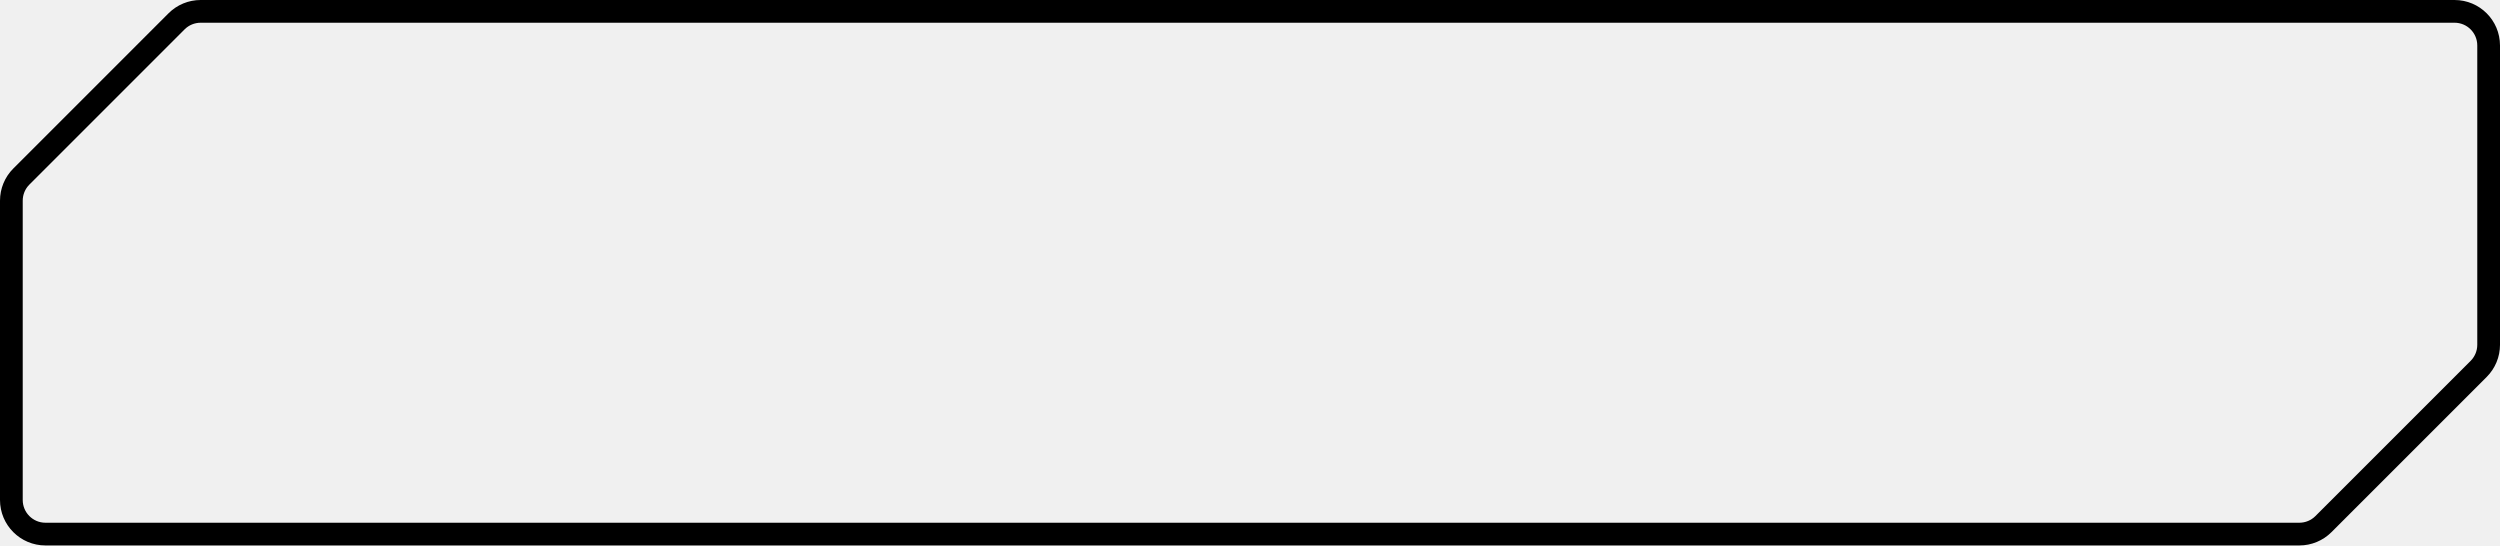
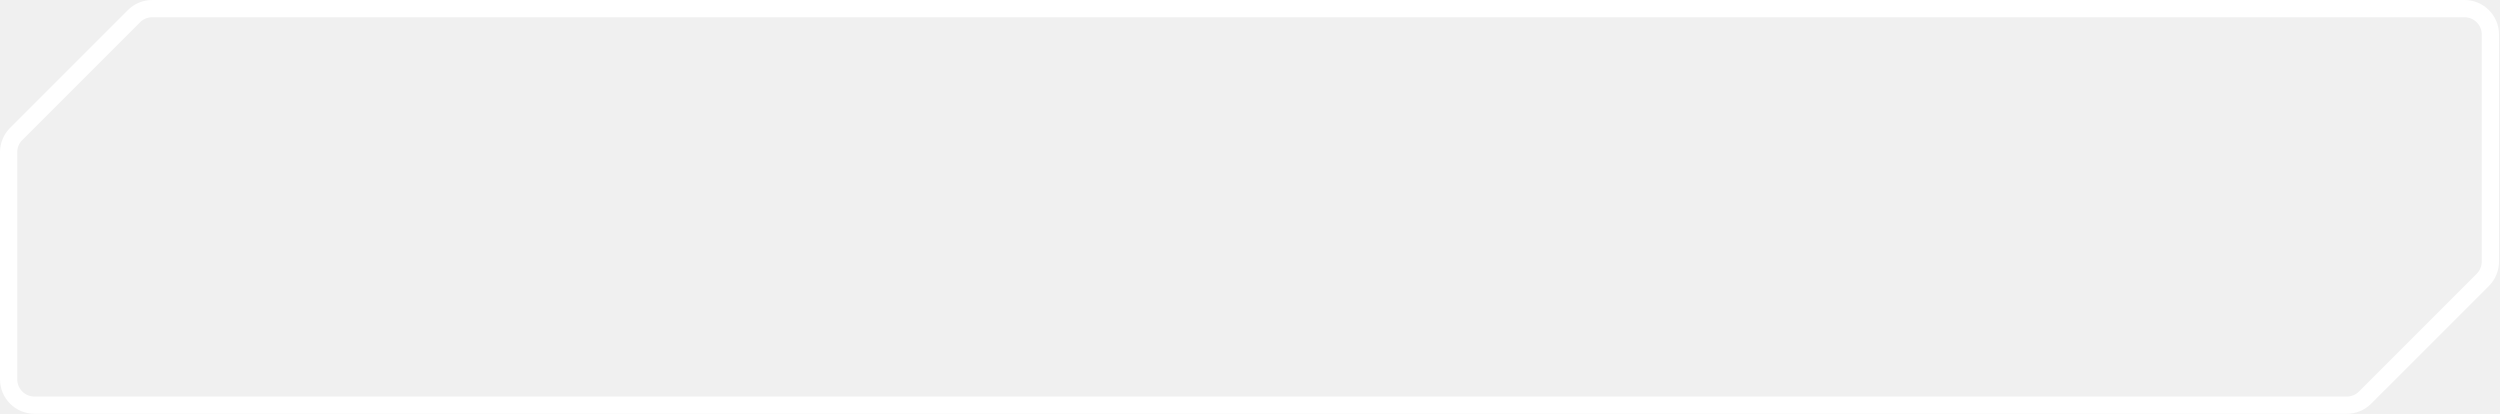
- <svg xmlns="http://www.w3.org/2000/svg" width="220" height="48" viewBox="0 0 220 48" fill="none">
-   <path d="M15.536 1.879C16.098 1.316 16.861 1 17.657 1H216C217.657 1 219 2.343 219 4V30.343C219 31.139 218.684 31.902 218.121 32.465L204.464 46.121C203.902 46.684 203.139 47 202.343 47H4C2.343 47 1 45.657 1 44V17.657C1 16.861 1.316 16.098 1.879 15.536L15.536 1.879Z" stroke="currentColor" stroke-width="2" />
+ <svg xmlns="http://www.w3.org/2000/svg" width="290" height="48" viewBox="0 0 290 48" fill="none">
+   <path d="M17.657 1H286C287.657 1 289 2.343 289 4V30.343C289 31.139 288.684 31.902 288.121 32.465L274.464 46.121C273.902 46.684 273.139 47 272.343 47H4C2.343 47 1 45.657 1 44V17.657C1 16.861 1.316 16.098 1.879 15.536L15.536 1.879C16.098 1.316 16.861 1 17.657 1Z" stroke="white" stroke-width="2" />
</svg>
